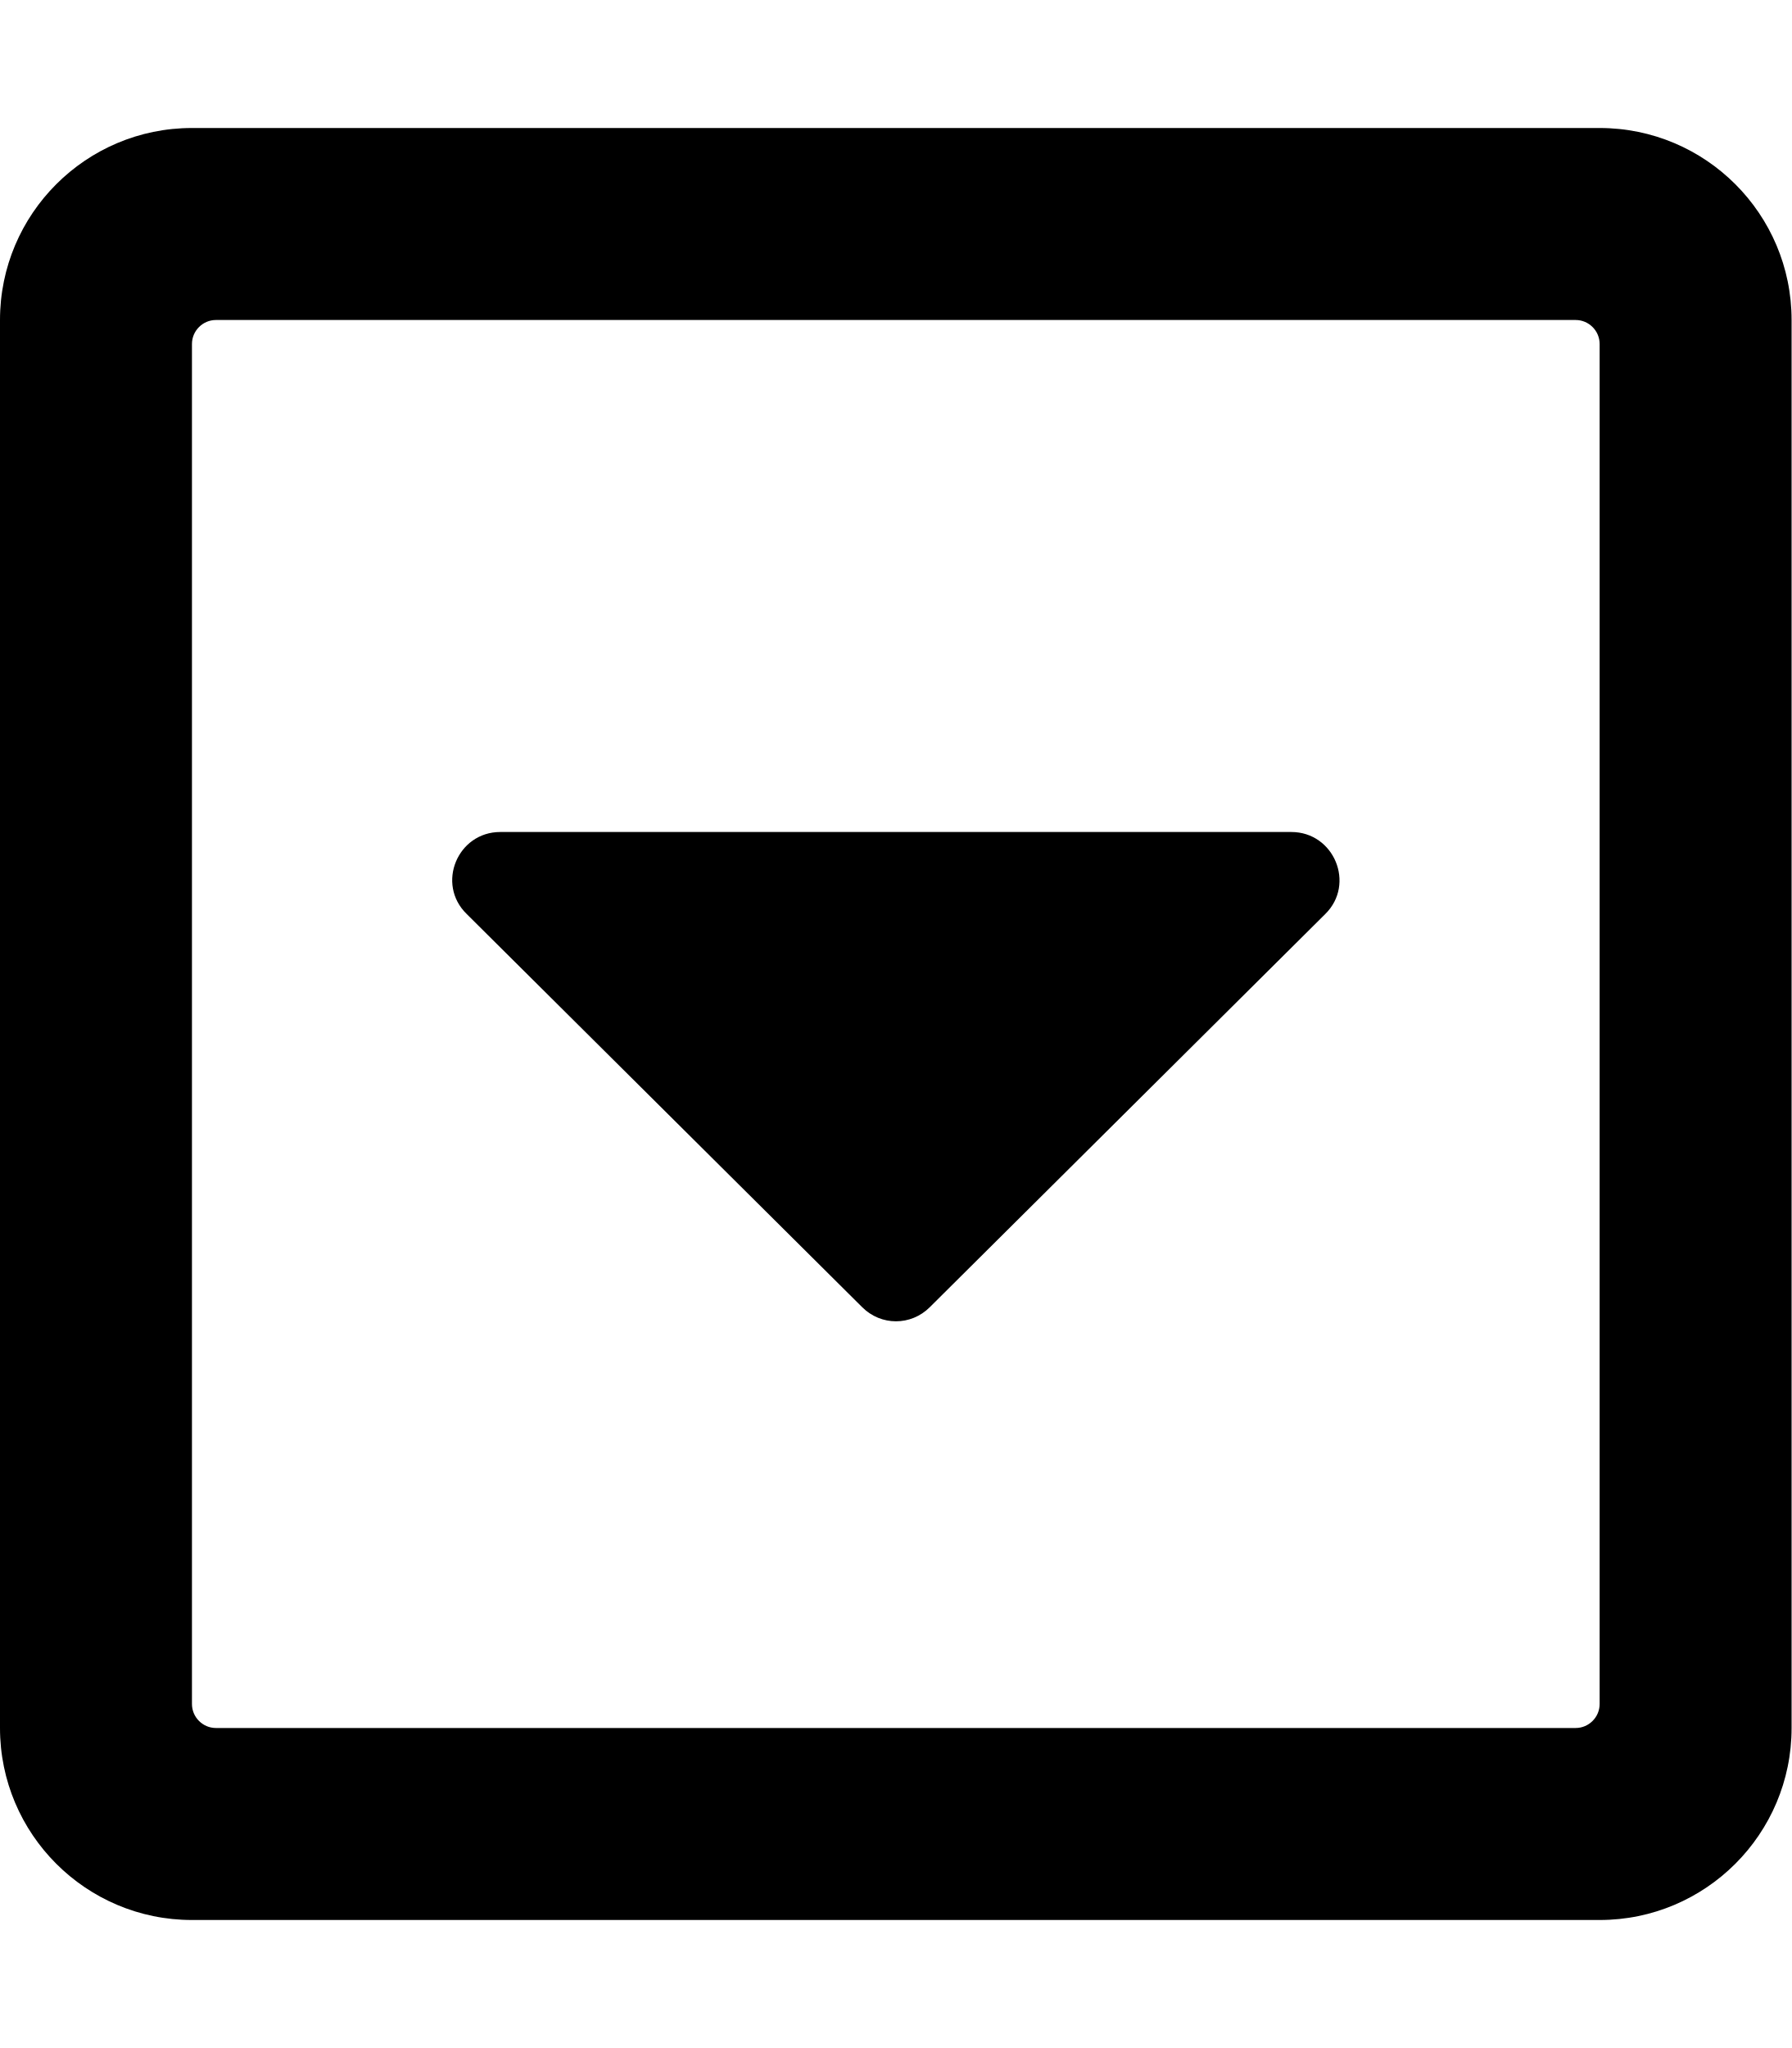
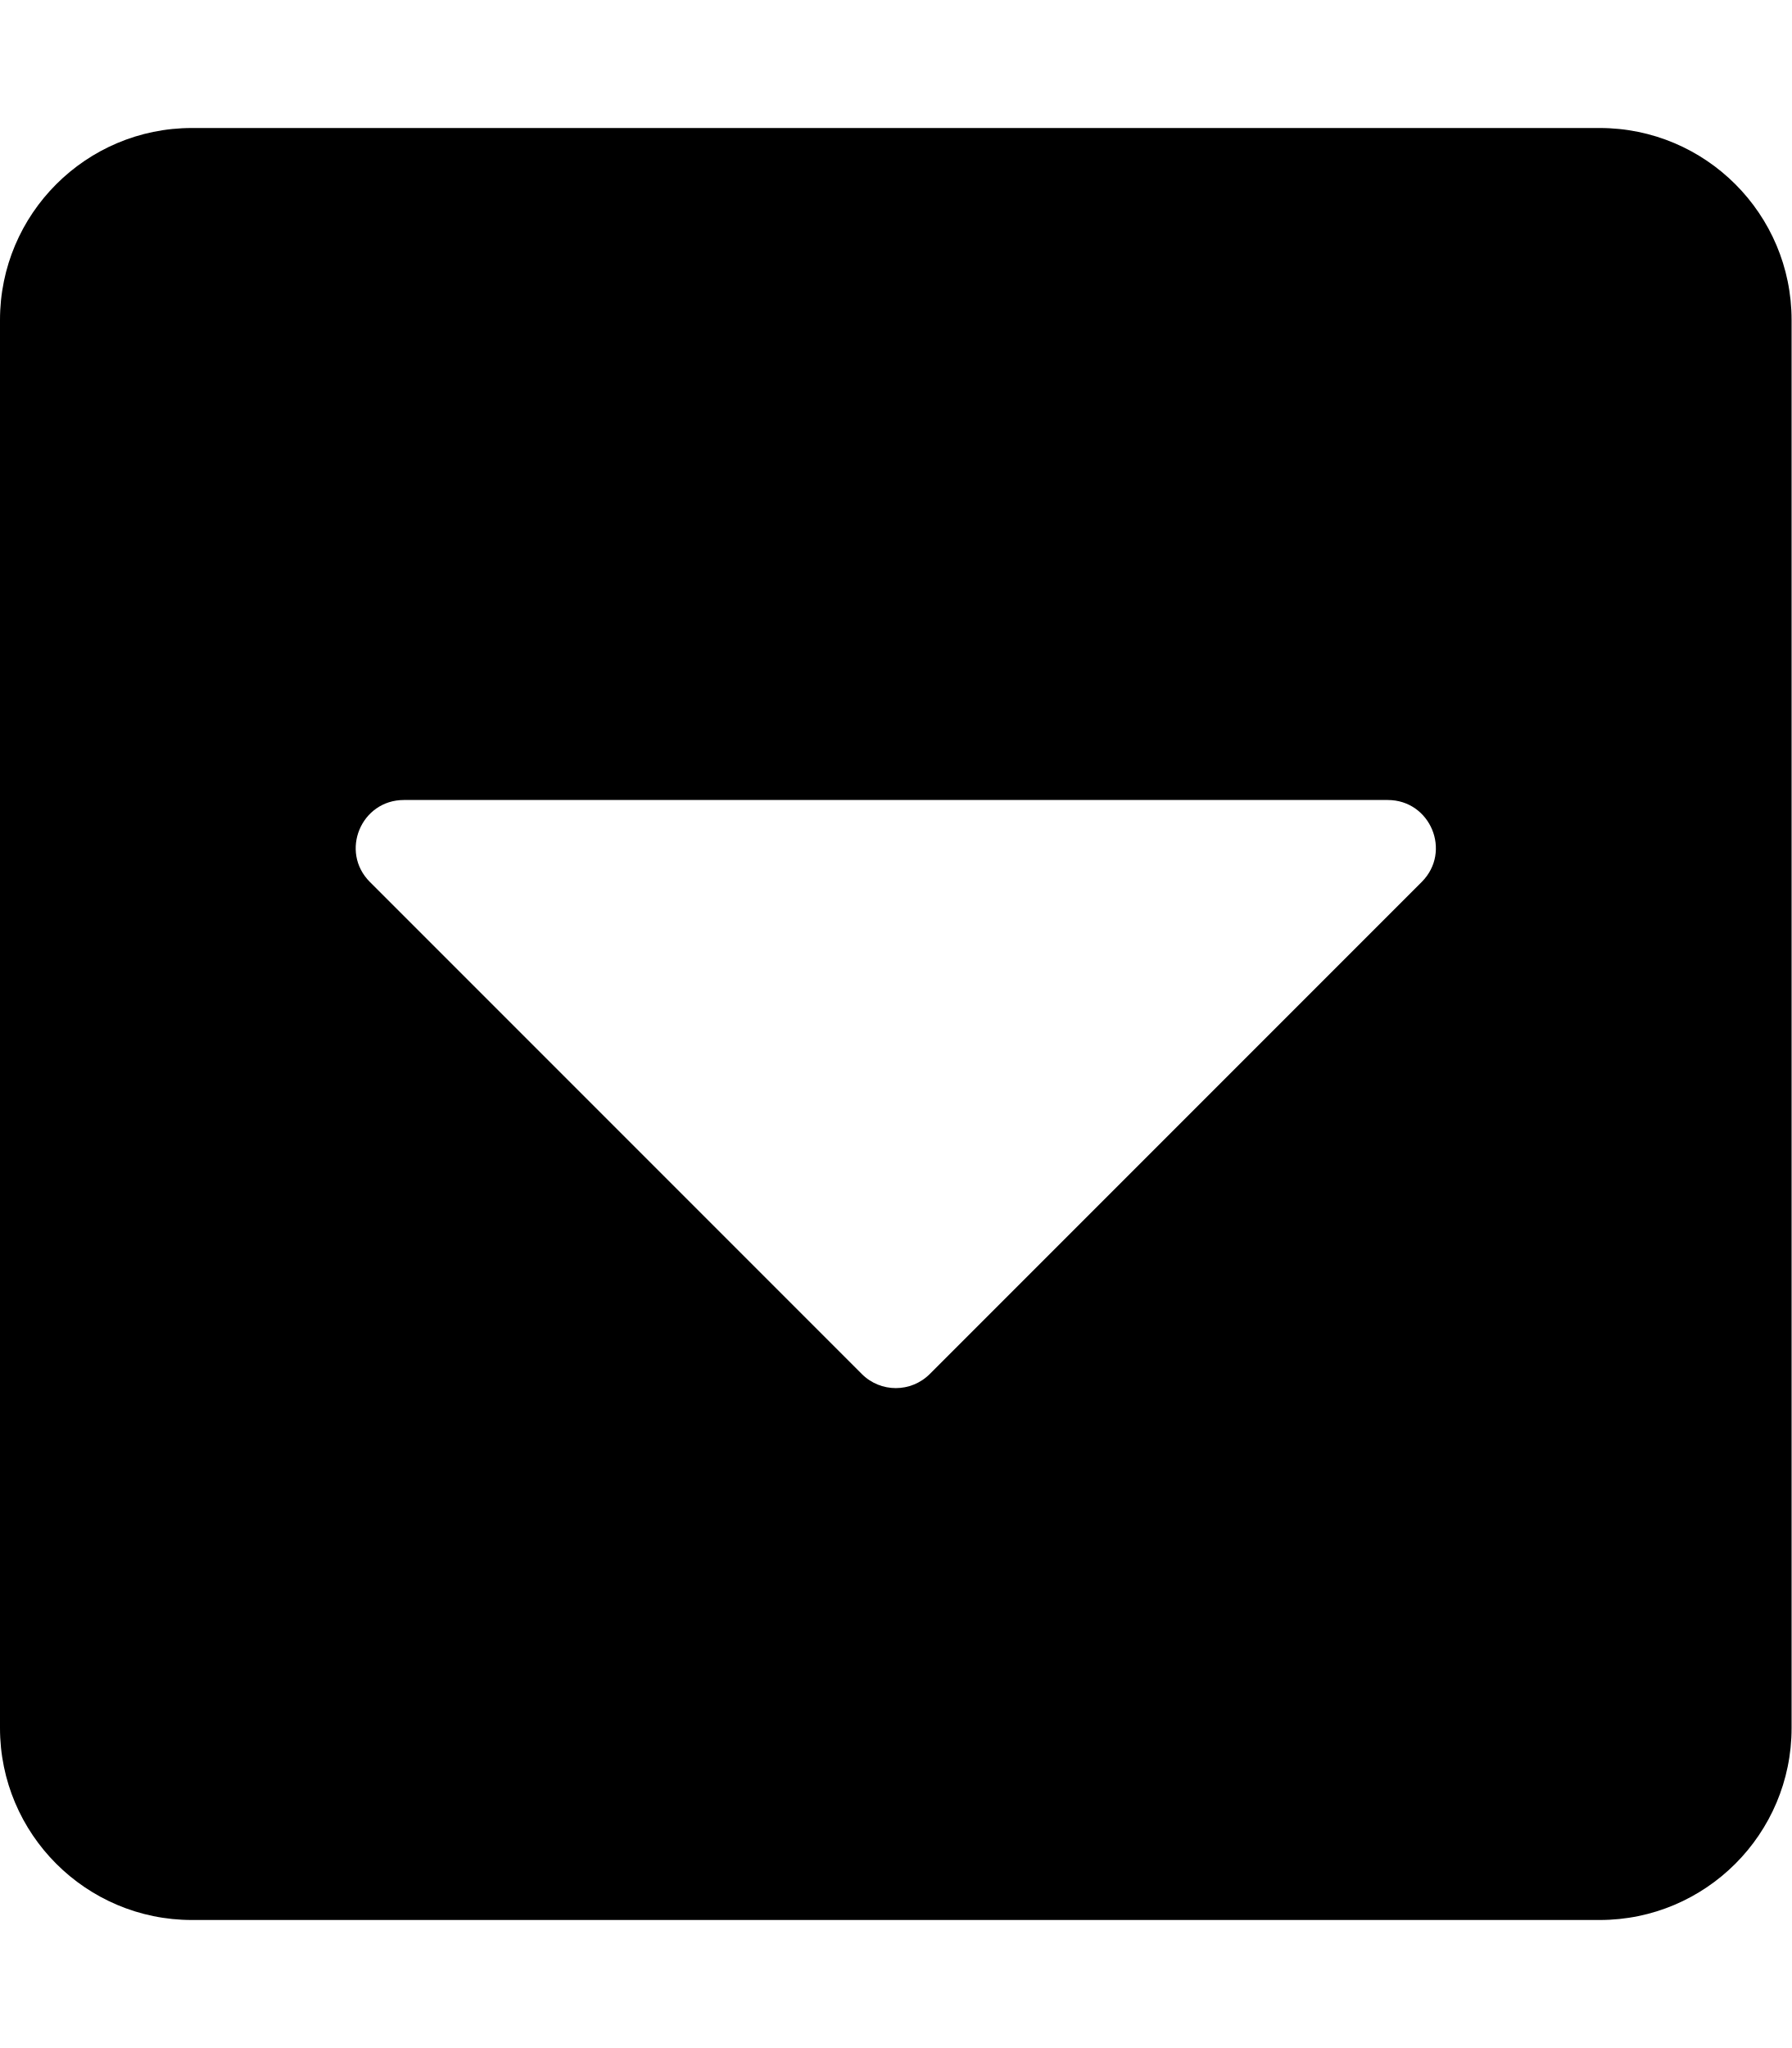
<svg xmlns="http://www.w3.org/2000/svg" viewBox="0 0 448 512">
-   <path d="M125.1 208h197.8c10.7 0 16.1 13 8.5 20.5l-98.9 98.3c-4.7 4.7-12.2 4.7-16.9 0l-98.9-98.3c-7.7-7.5-2.3-20.5 8.4-20.5zM448 80v352c0 26.5-21.5 48-48 48H48c-26.5 0-48-21.5-48-48V80c0-26.5 21.5-48 48-48h352c26.5 0 48 21.5 48 48zm-48 346V86c0-3.3-2.7-6-6-6H54c-3.3 0-6 2.7-6 6v340c0 3.3 2.7 6 6 6h340c3.3 0 6-2.7 6-6z" />
+   <path d="M448 80v352c0 26.5-21.5 48-48 48H48c-26.5 0-48-21.5-48-48V80c0-26.5 21.5-48 48-48h352c26.5 0 48 21.5 48 48zM92.5 220.5l123 123c4.7 4.7 12.3 4.7 17 0l123-123c7.6-7.6 2.2-20.5-8.5-20.5H101c-10.7 0-16.1 12.9-8.5 20.5z" />
</svg>
